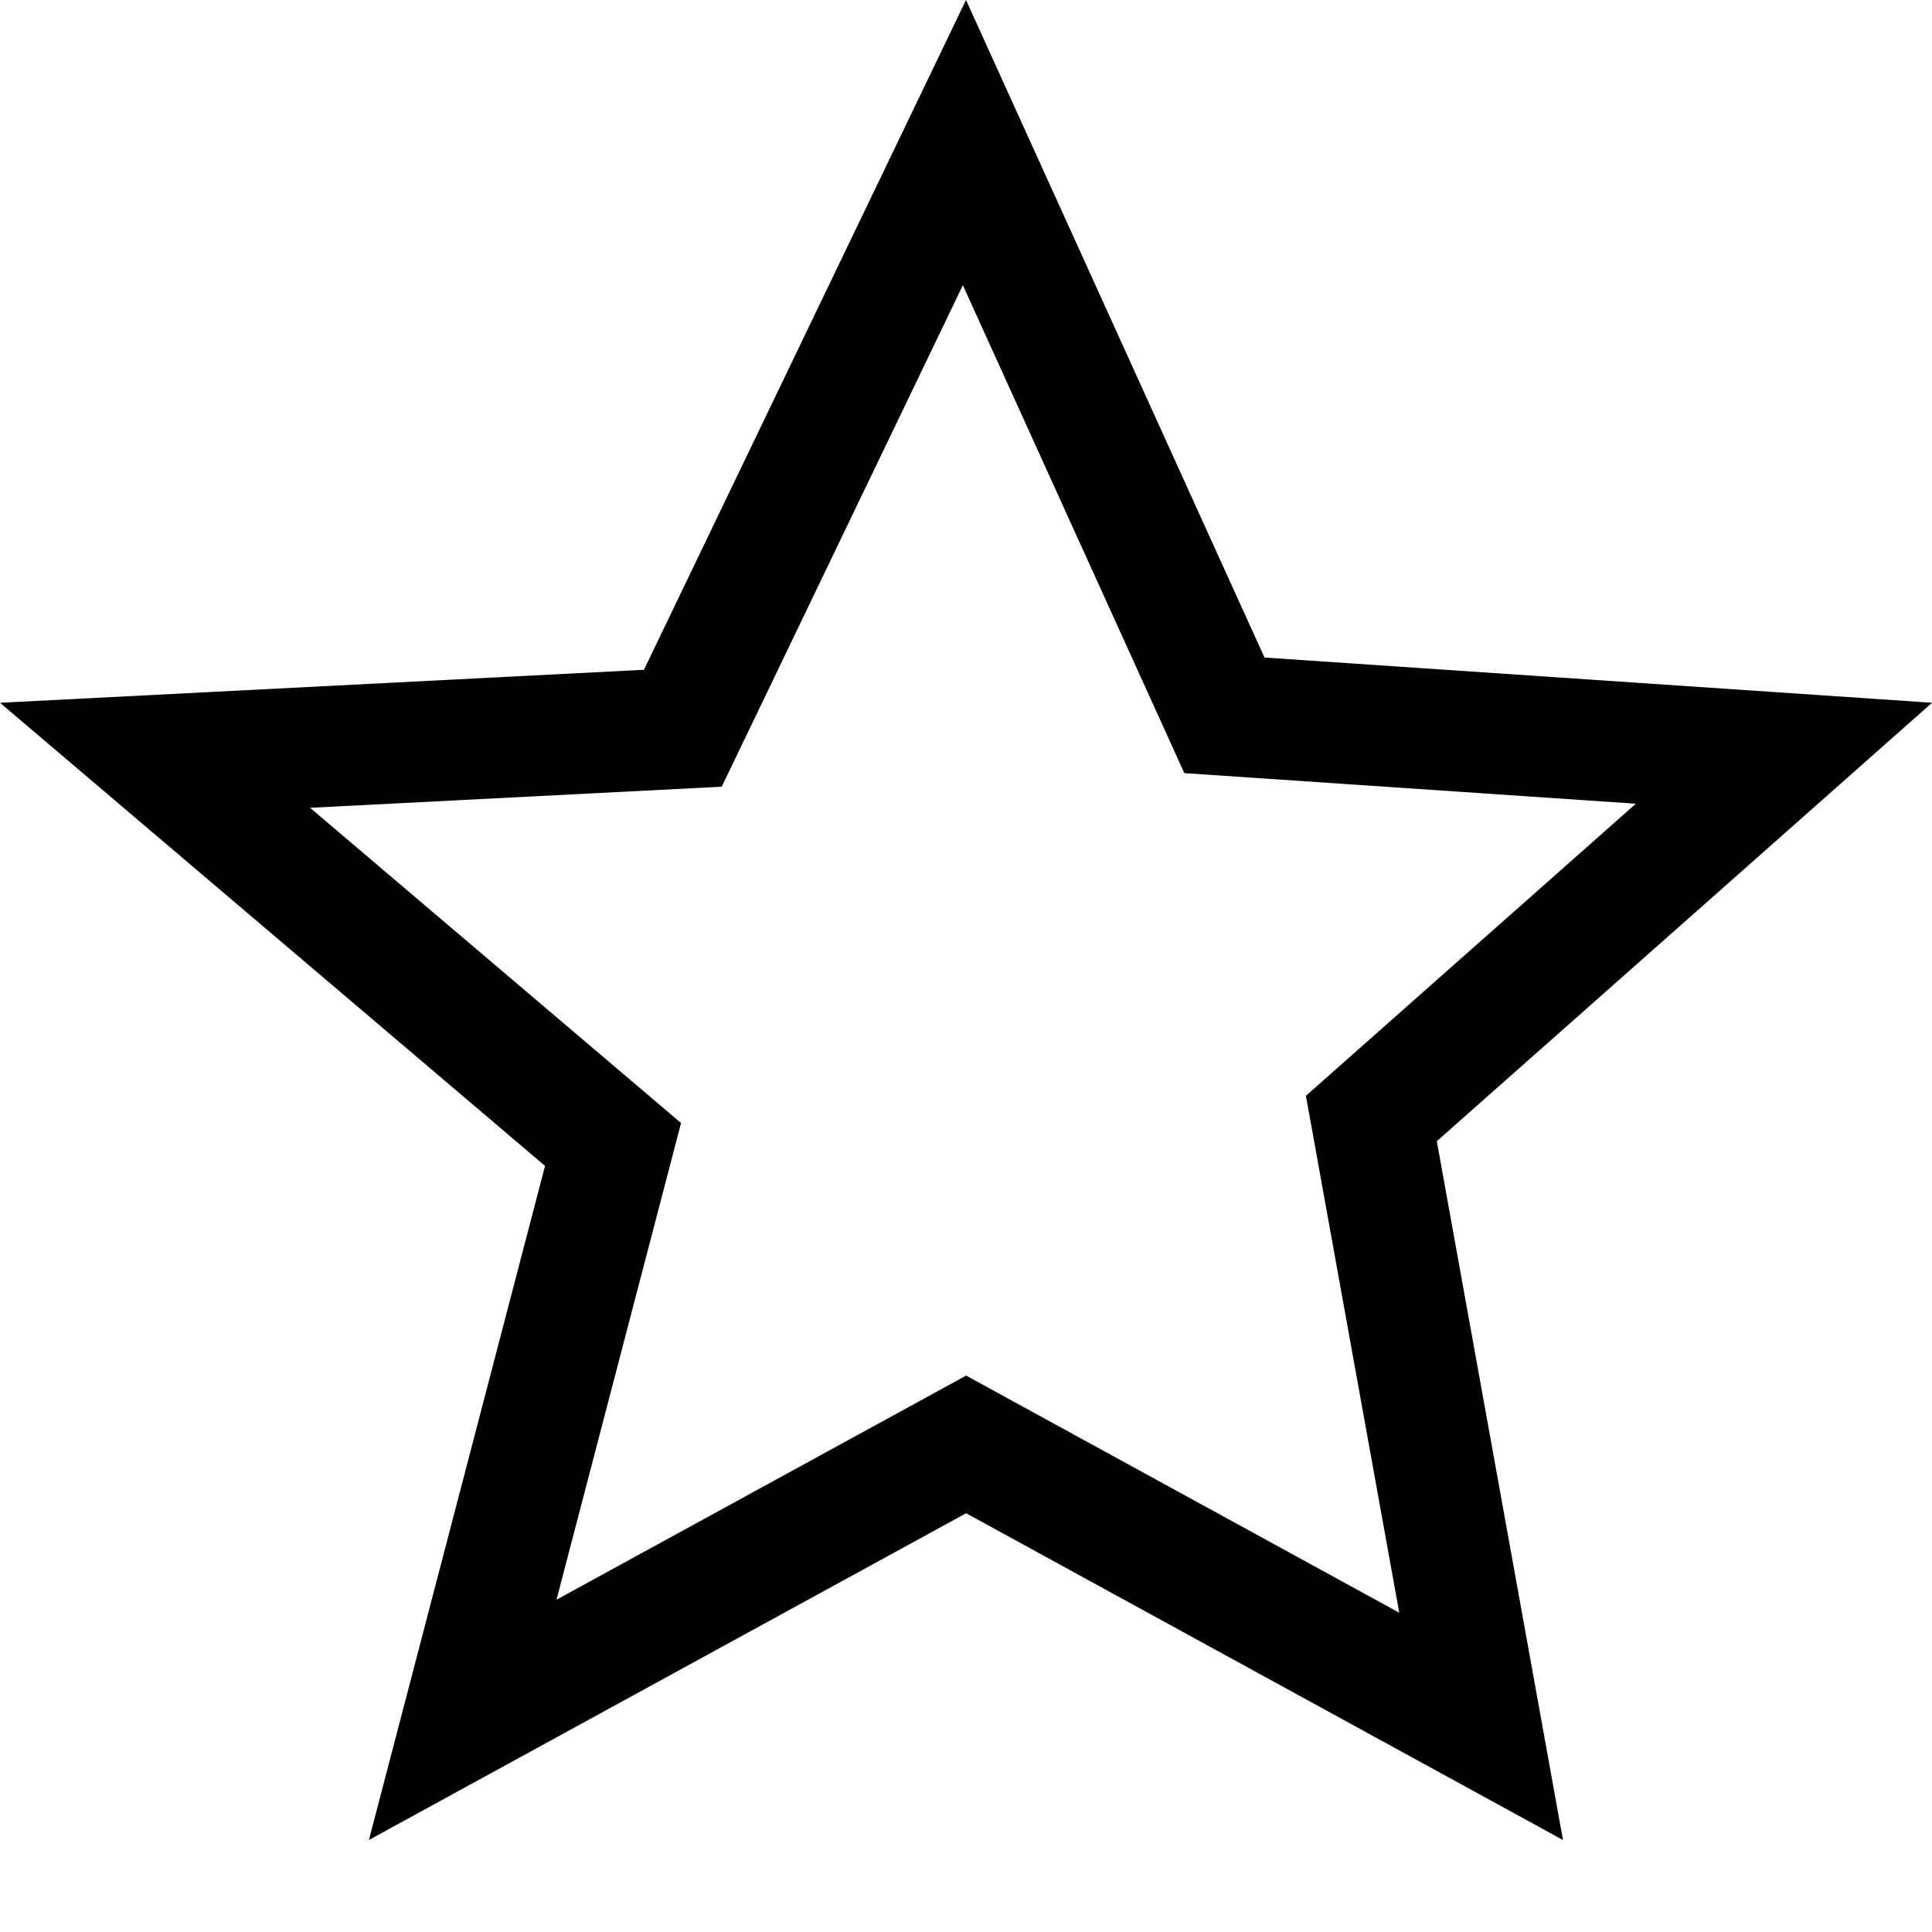
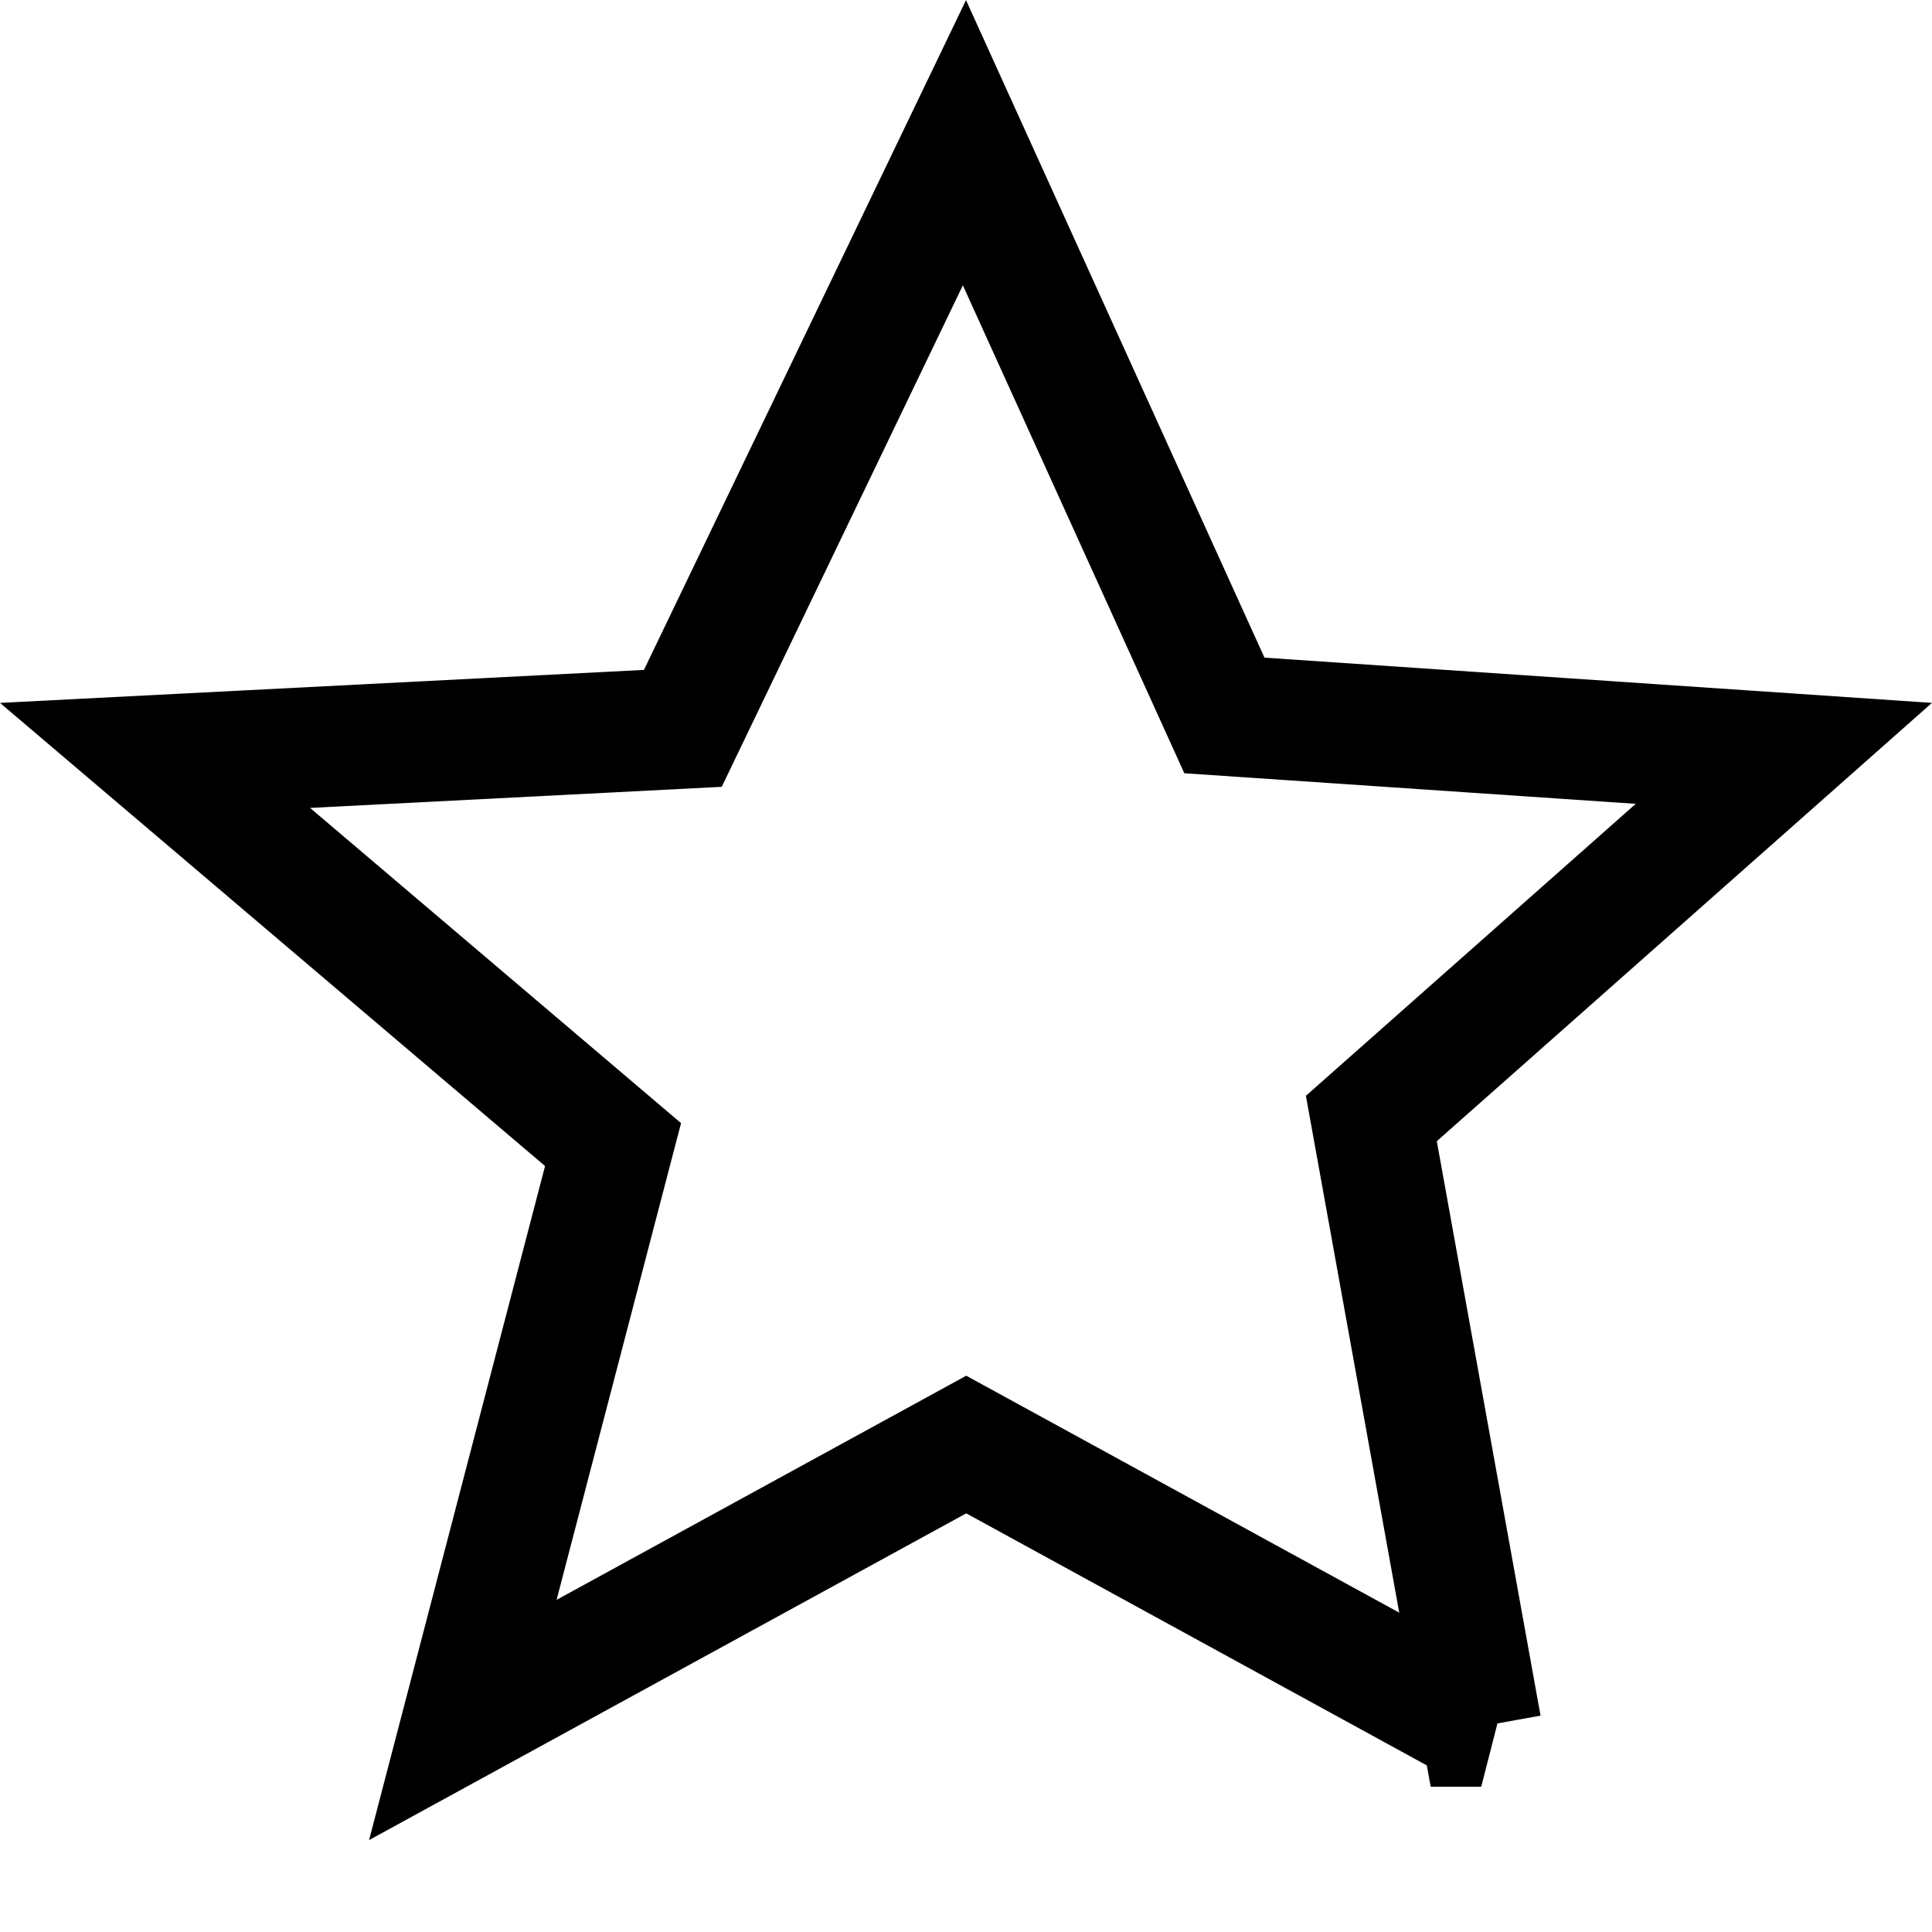
- <svg xmlns="http://www.w3.org/2000/svg" width="16px" height="16px" viewBox="0 0 16 16" version="1.1">
-   <g id="Buttons" stroke="none" stroke-width="1" fill="none" fill-rule="evenodd">
-     <g id="Icon-Buttons--Share" transform="translate(-647, -865)" stroke="#000000">
-       <g id="star-empty" transform="translate(647, 865)">
-         <g id="Selections-/-Primitives-/-Ratings-/-Empty">
-           <path d="M12.266,14.297 L11.357,9.263 L14.774,6.238 L10.14,5.924 L7.987,1.181 L5.655,6.031 L1.284,6.255 L5.077,9.478 L3.832,14.243 L8.001,11.962 L12.266,14.297 Z" id="Star1" />
-         </g>
+ <svg xmlns="http://www.w3.org/2000/svg" version="1.1" width="16px" height="16px" viewBox="0 0 16 16">
+   <g fill="none" fill-rule="evenodd">
+     <g transform="translate(-647 -865)" stroke="#000">
+       <g transform="translate(647 865)">
+         <path d="m12.266 14.297l-0.909-5.034 3.416-3.024-4.633-0.314-2.153-4.743-2.332 4.85-4.371 0.224 3.793 3.223-1.244 4.765 4.169-2.281 4.265 2.334z" />
      </g>
    </g>
  </g>
</svg>
